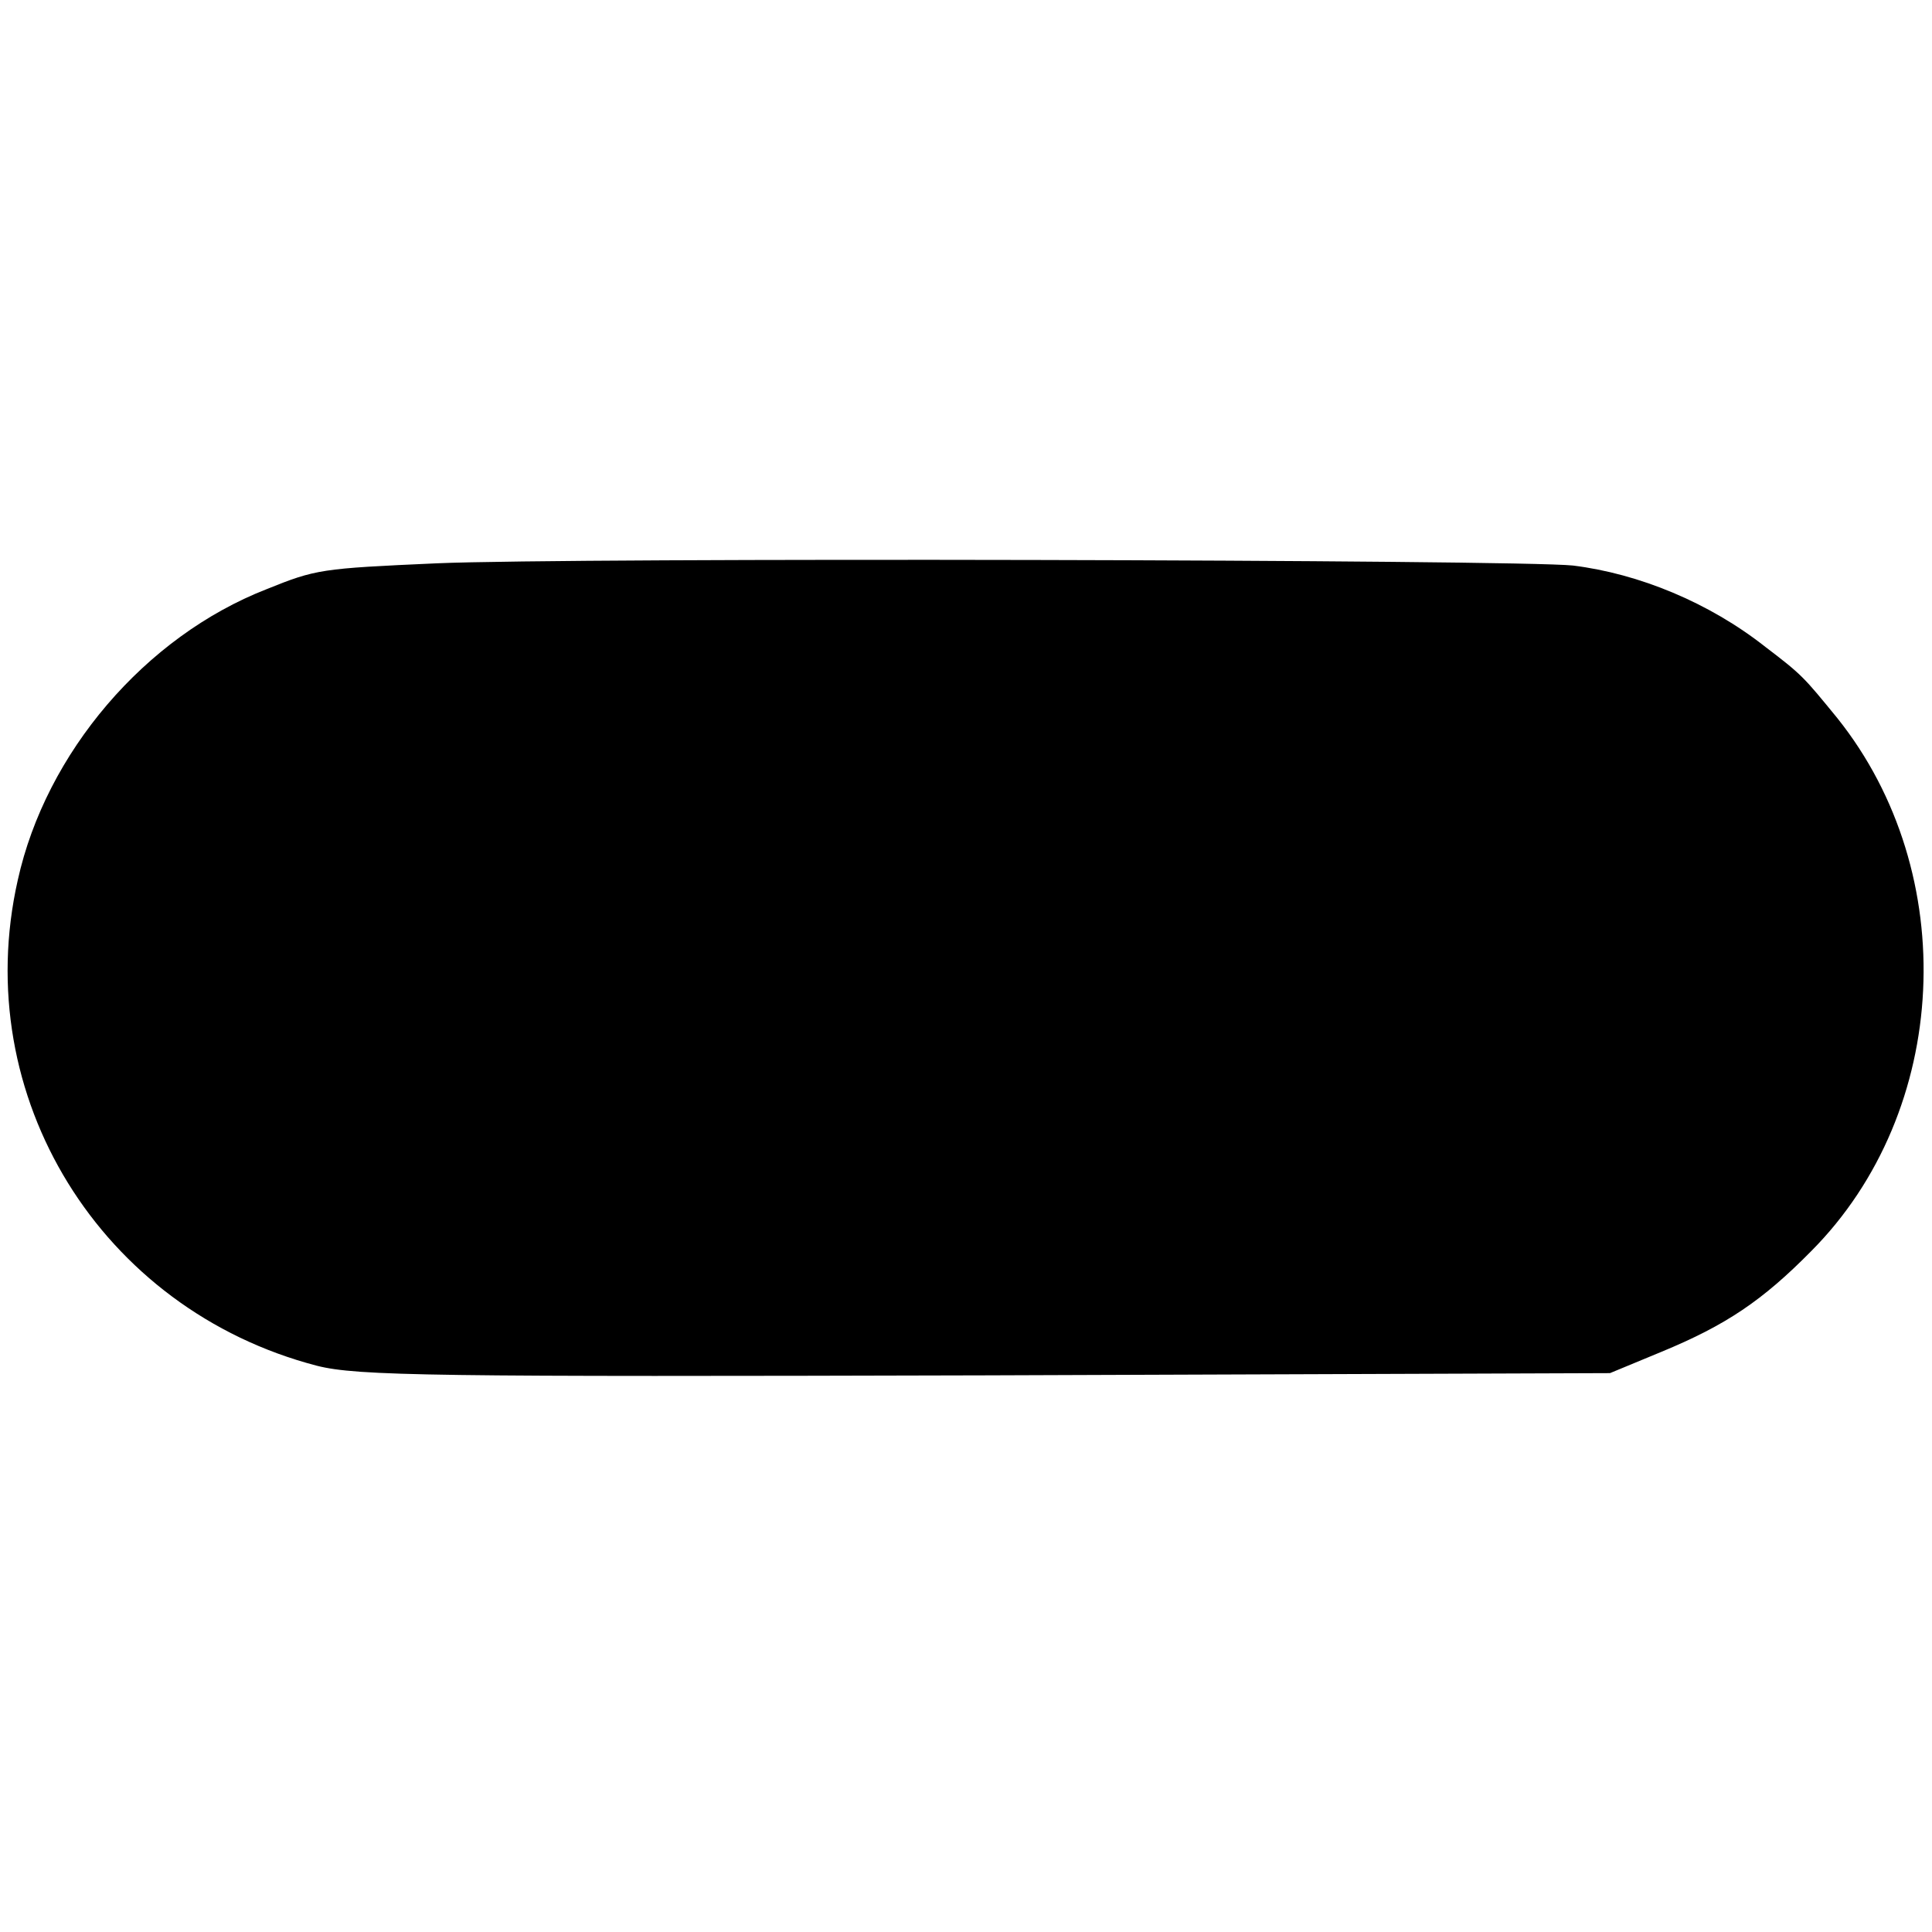
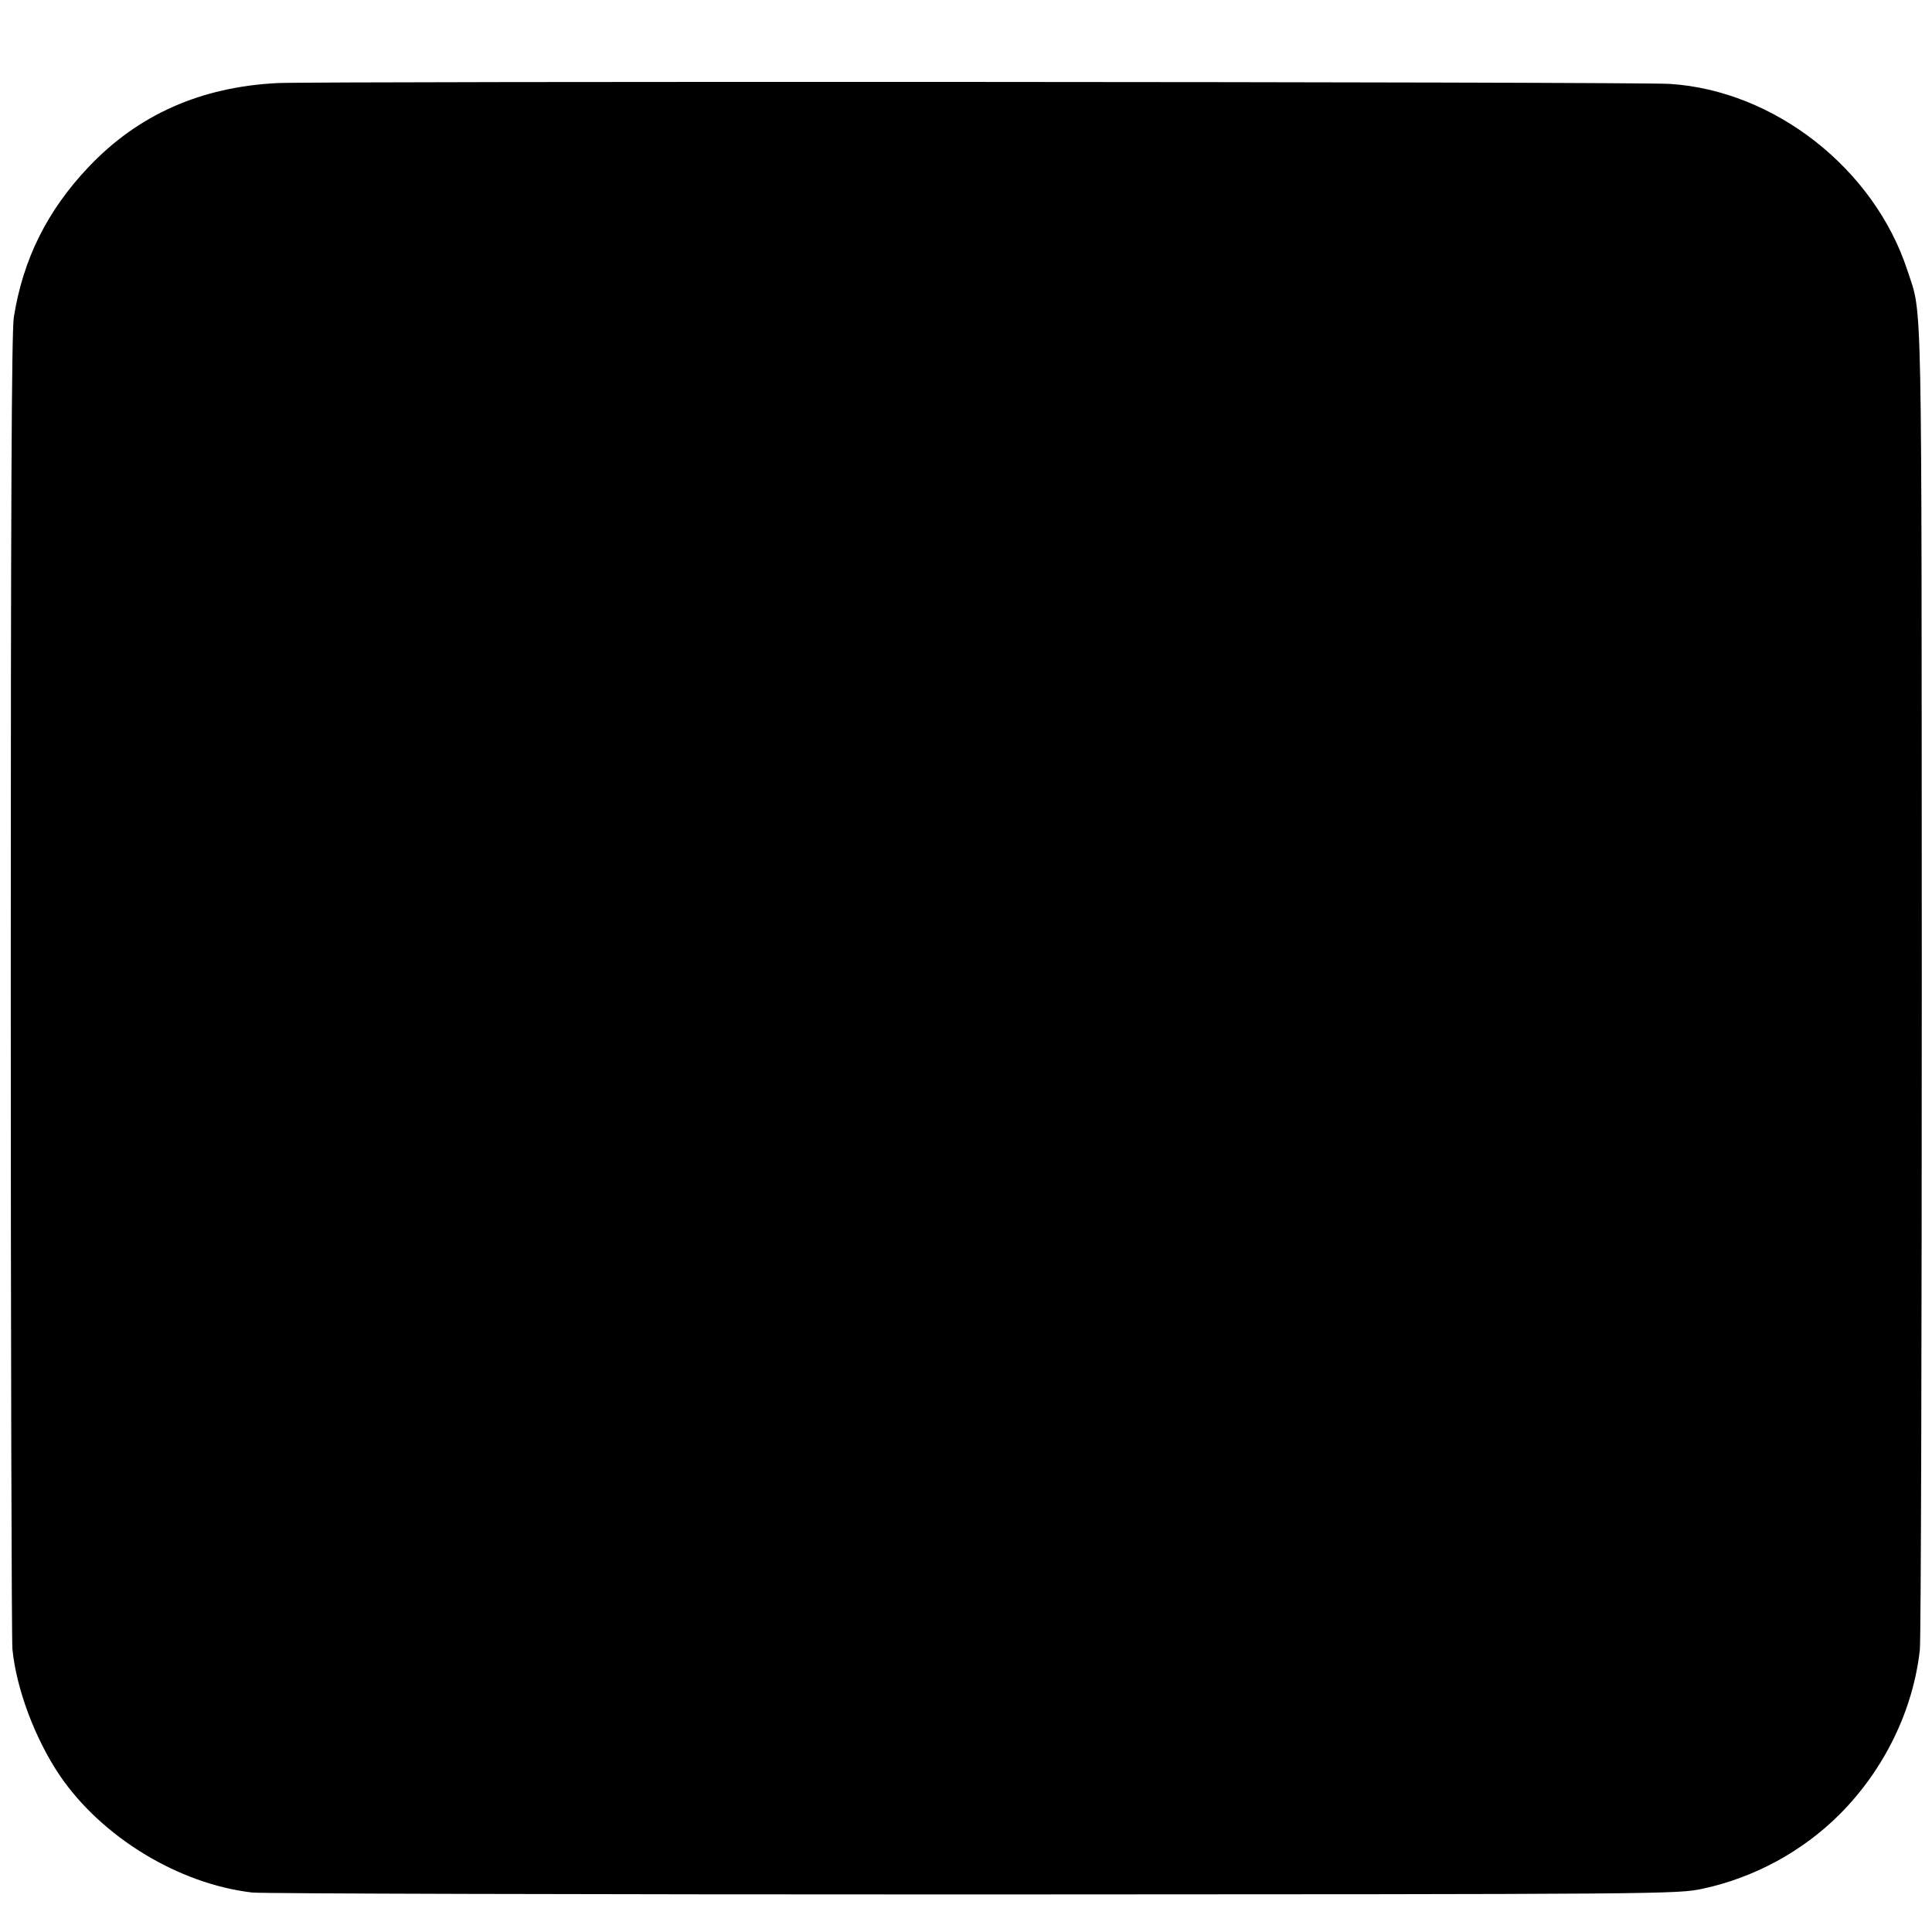
- <svg xmlns="http://www.w3.org/2000/svg" version="1.0" width="261pt" height="261pt" viewBox="0 0 261 261" preserveAspectRatio="xMidYMid meet">
-   <g transform="translate(0,261) scale(0.1,-0.1)" fill="#000000" stroke="none">
-     <path d="M590 1849 c-157 -7 -163 -8 -230 -35 -164 -64 -298 -221 -336 -393 -66 -292 112 -580 404 -656 55 -14 158 -15 905 -13 l842 3 70 29 c87 36 136 69 202 136 188 189 203 510 35 720 -45 55 -47 58 -97 96 -76 60 -171 99 -260 110 -75 8 -1350 11 -1535 3z" />
+ <svg xmlns="http://www.w3.org/2000/svg" version="1.0" width="700pt" height="700pt" viewBox="0 0 700 700" preserveAspectRatio="xMidYMid meet">
+   <g transform="translate(0,700) scale(0.1,-0.1)" fill="#000000" stroke="none">
+     <path d="M1005 6699 c-277 -14 -504 -114 -684 -304 -150 -158 -238 -335 -271 -545 -8 -55 -11 -687 -11 -2420 0 -1290 3 -2372 6 -2405 14 -144 82 -325 171 -457 152 -224 431 -394 698 -425 34 -4 1209 -7 2611 -7 2531 1 2551 1 2645 21 186 40 361 135 495 269 162 162 267 378 291 597 4 34 7 1124 7 2422 -1 2565 3 2406 -52 2575 -120 368 -481 652 -861 676 -114 8 -4896 10 -5045 3z" />
  </g>
</svg>
